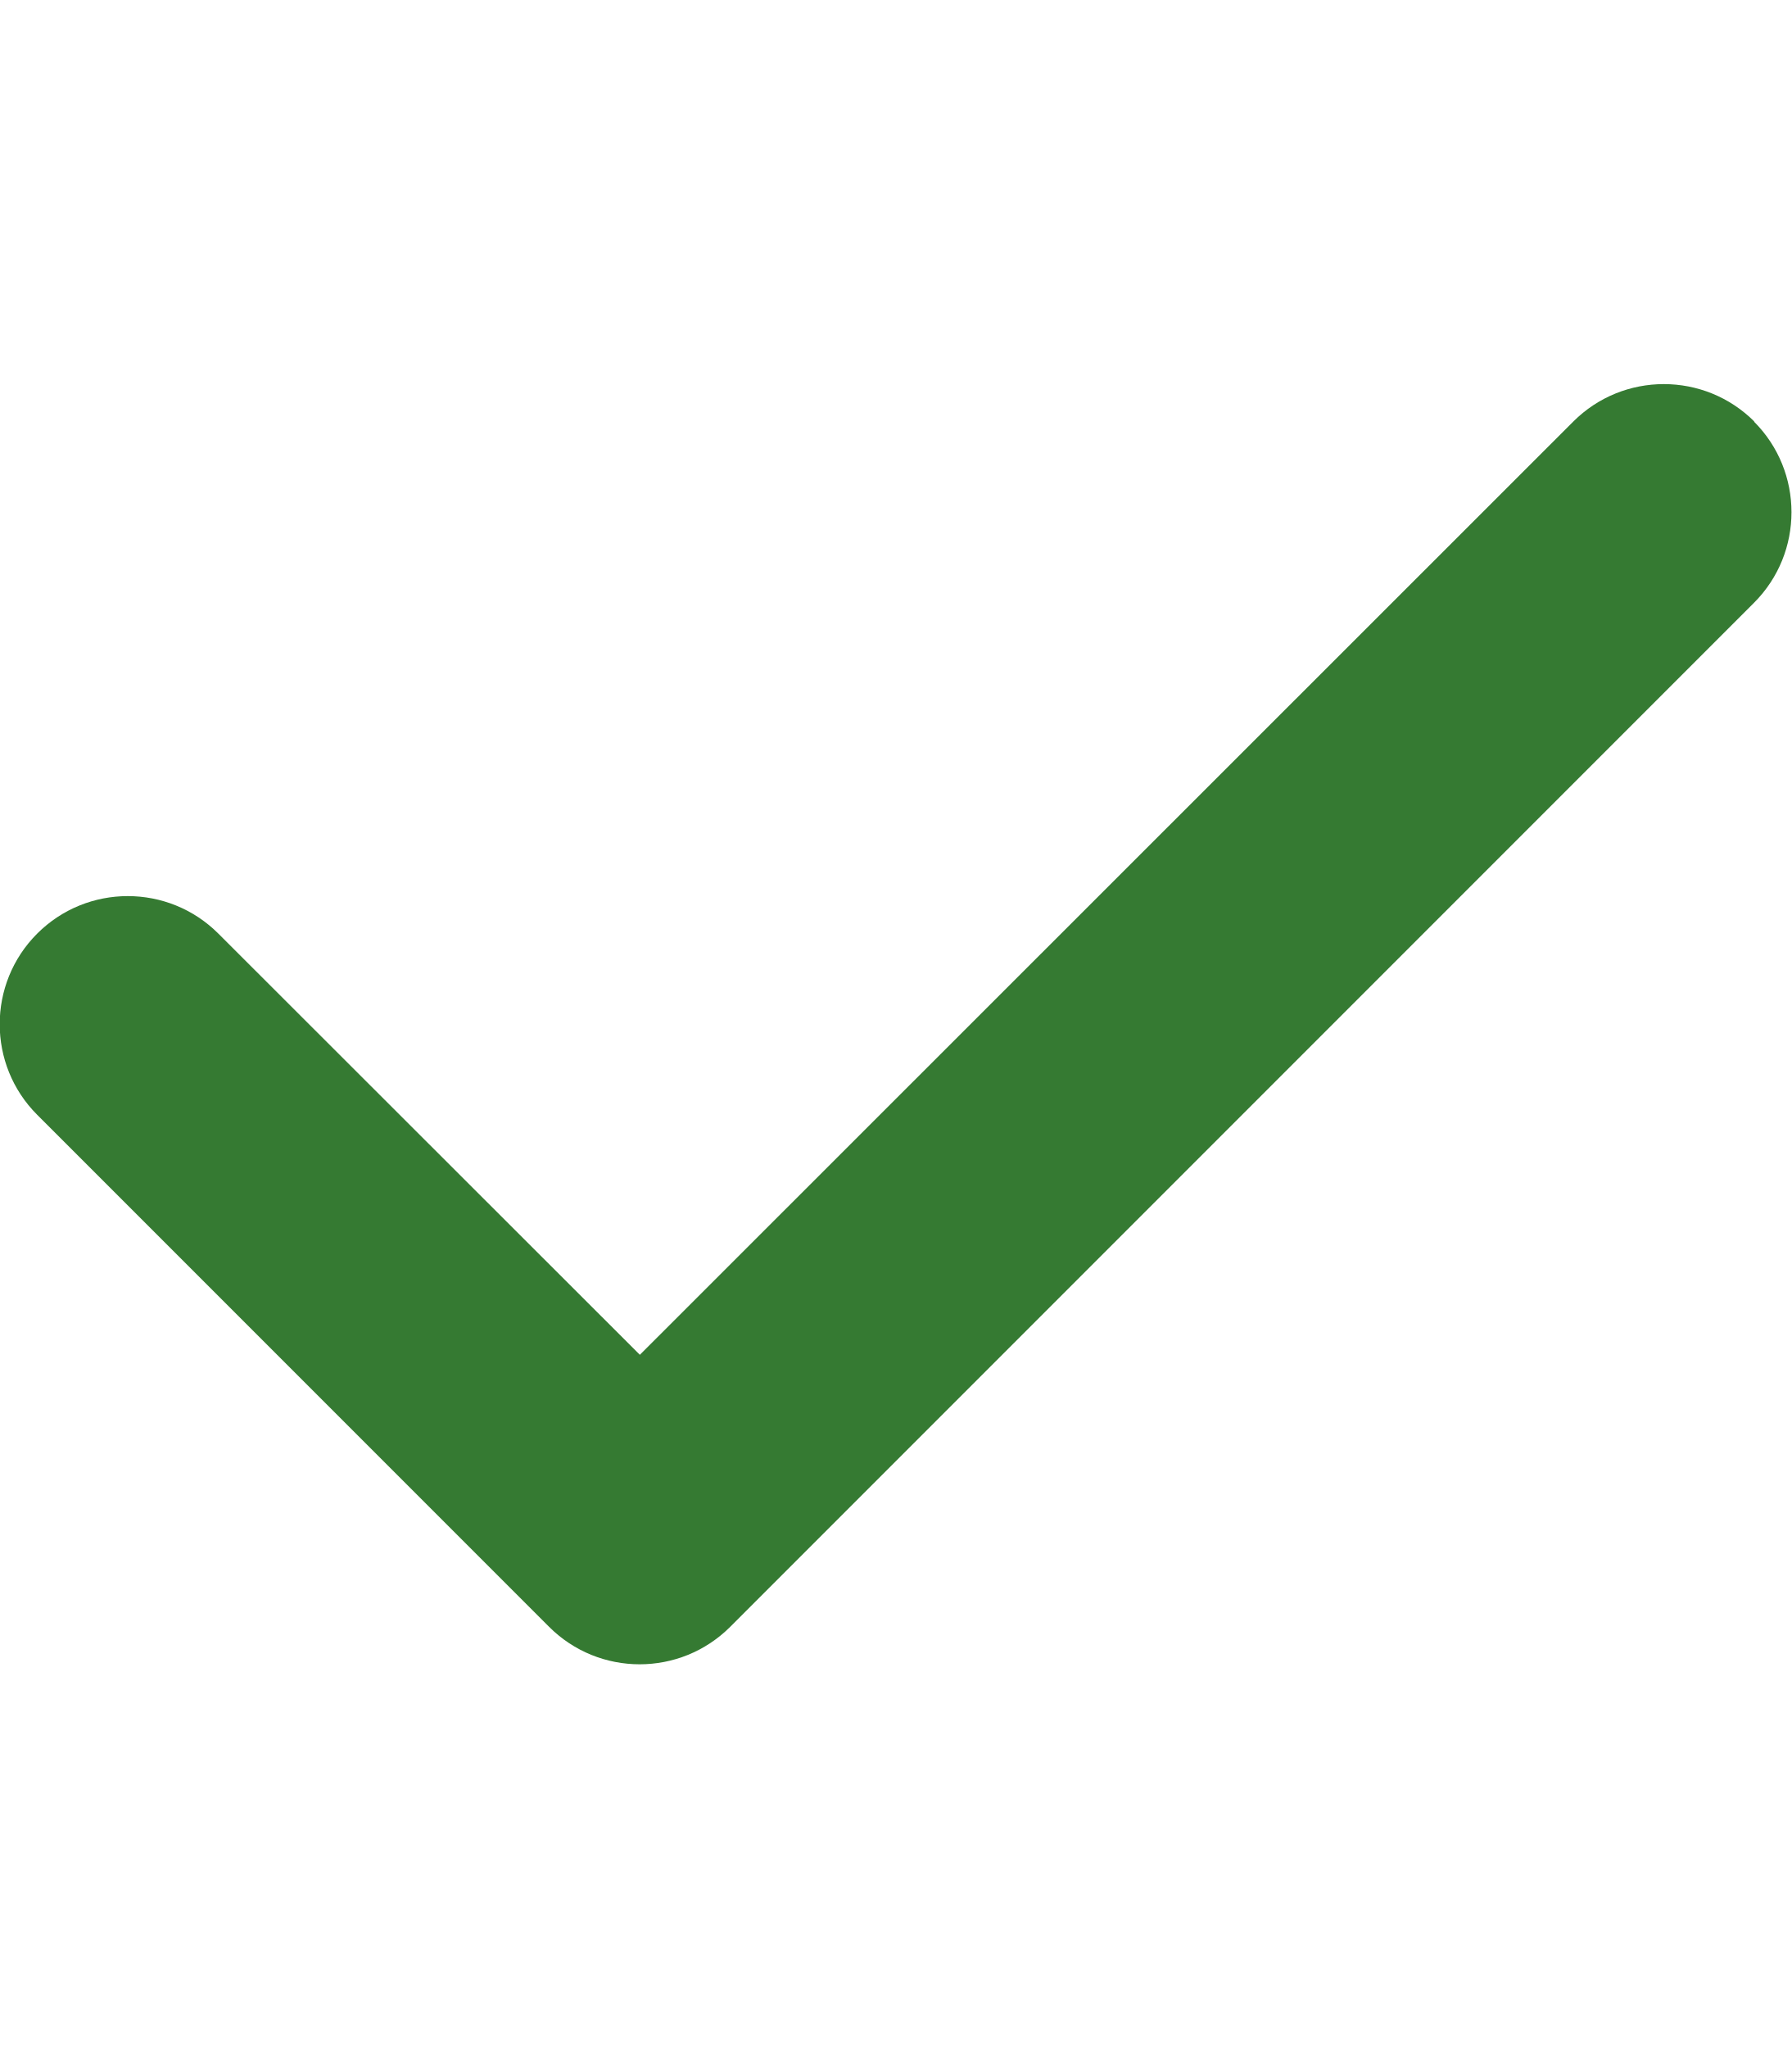
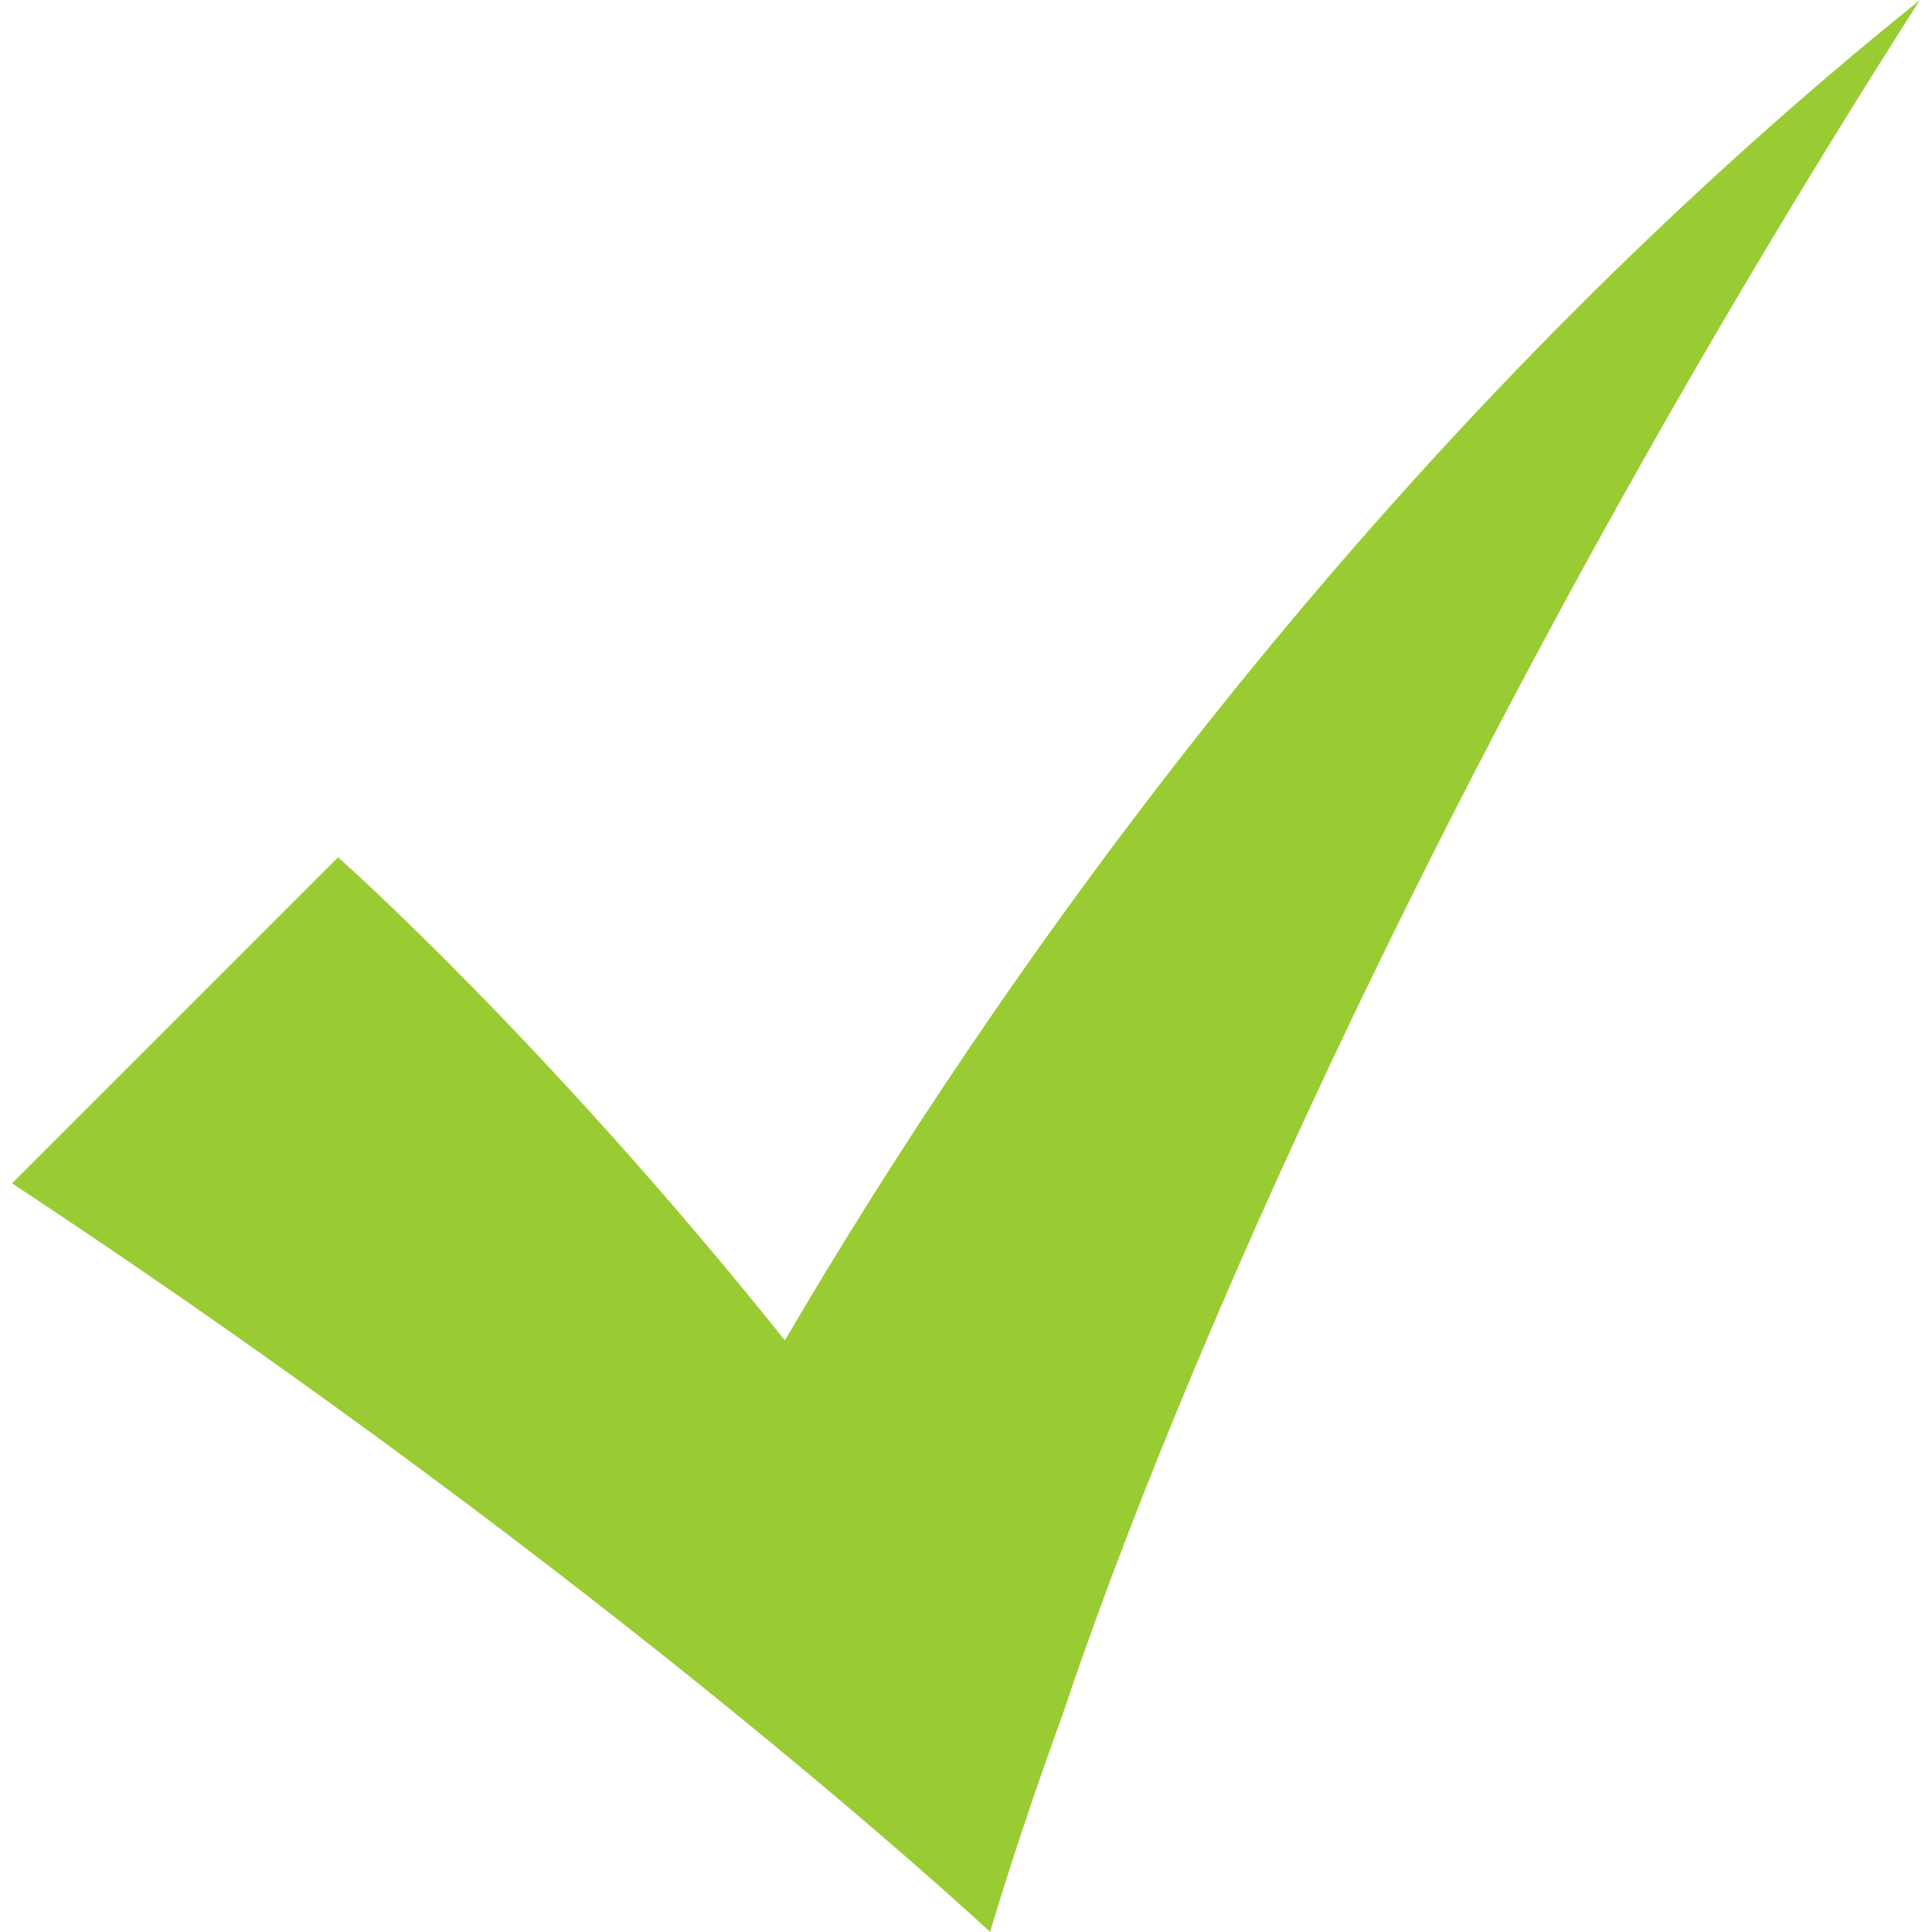
- <svg xmlns="http://www.w3.org/2000/svg" viewBox="0 0 448 512" preserveAspectRatio="xMinYMid meet">
-   <path fill="#357a32" d="M438.6 105.4c12.5 12.5 12.5 32.8 0 45.3l-256 256c-12.5 12.5-32.8 12.5-45.3 0l-128-128c-12.5-12.5-12.5-32.8 0-45.3s32.8-12.5 45.3 0L160 338.7 393.4 105.4c12.5-12.5 32.8-12.5 45.3 0z" />
+ <svg xmlns="http://www.w3.org/2000/svg" width="16" height="16" viewBox="-0.1 0 16 16" preserveAspectRatio="xMinYMid meet" overflow="visible">
+   <path d="M6.4 11.1c-2-2.5-3.7-4-3.7-4L0 9.8C5 13.1 8.1 16 8.1 16s.2-.7.6-1.8c.9-2.7 3.2-8.1 7.1-14.2-4.6 3.7-7.7 8.2-9.4 11.1z" fill="#9C3" />
</svg>
